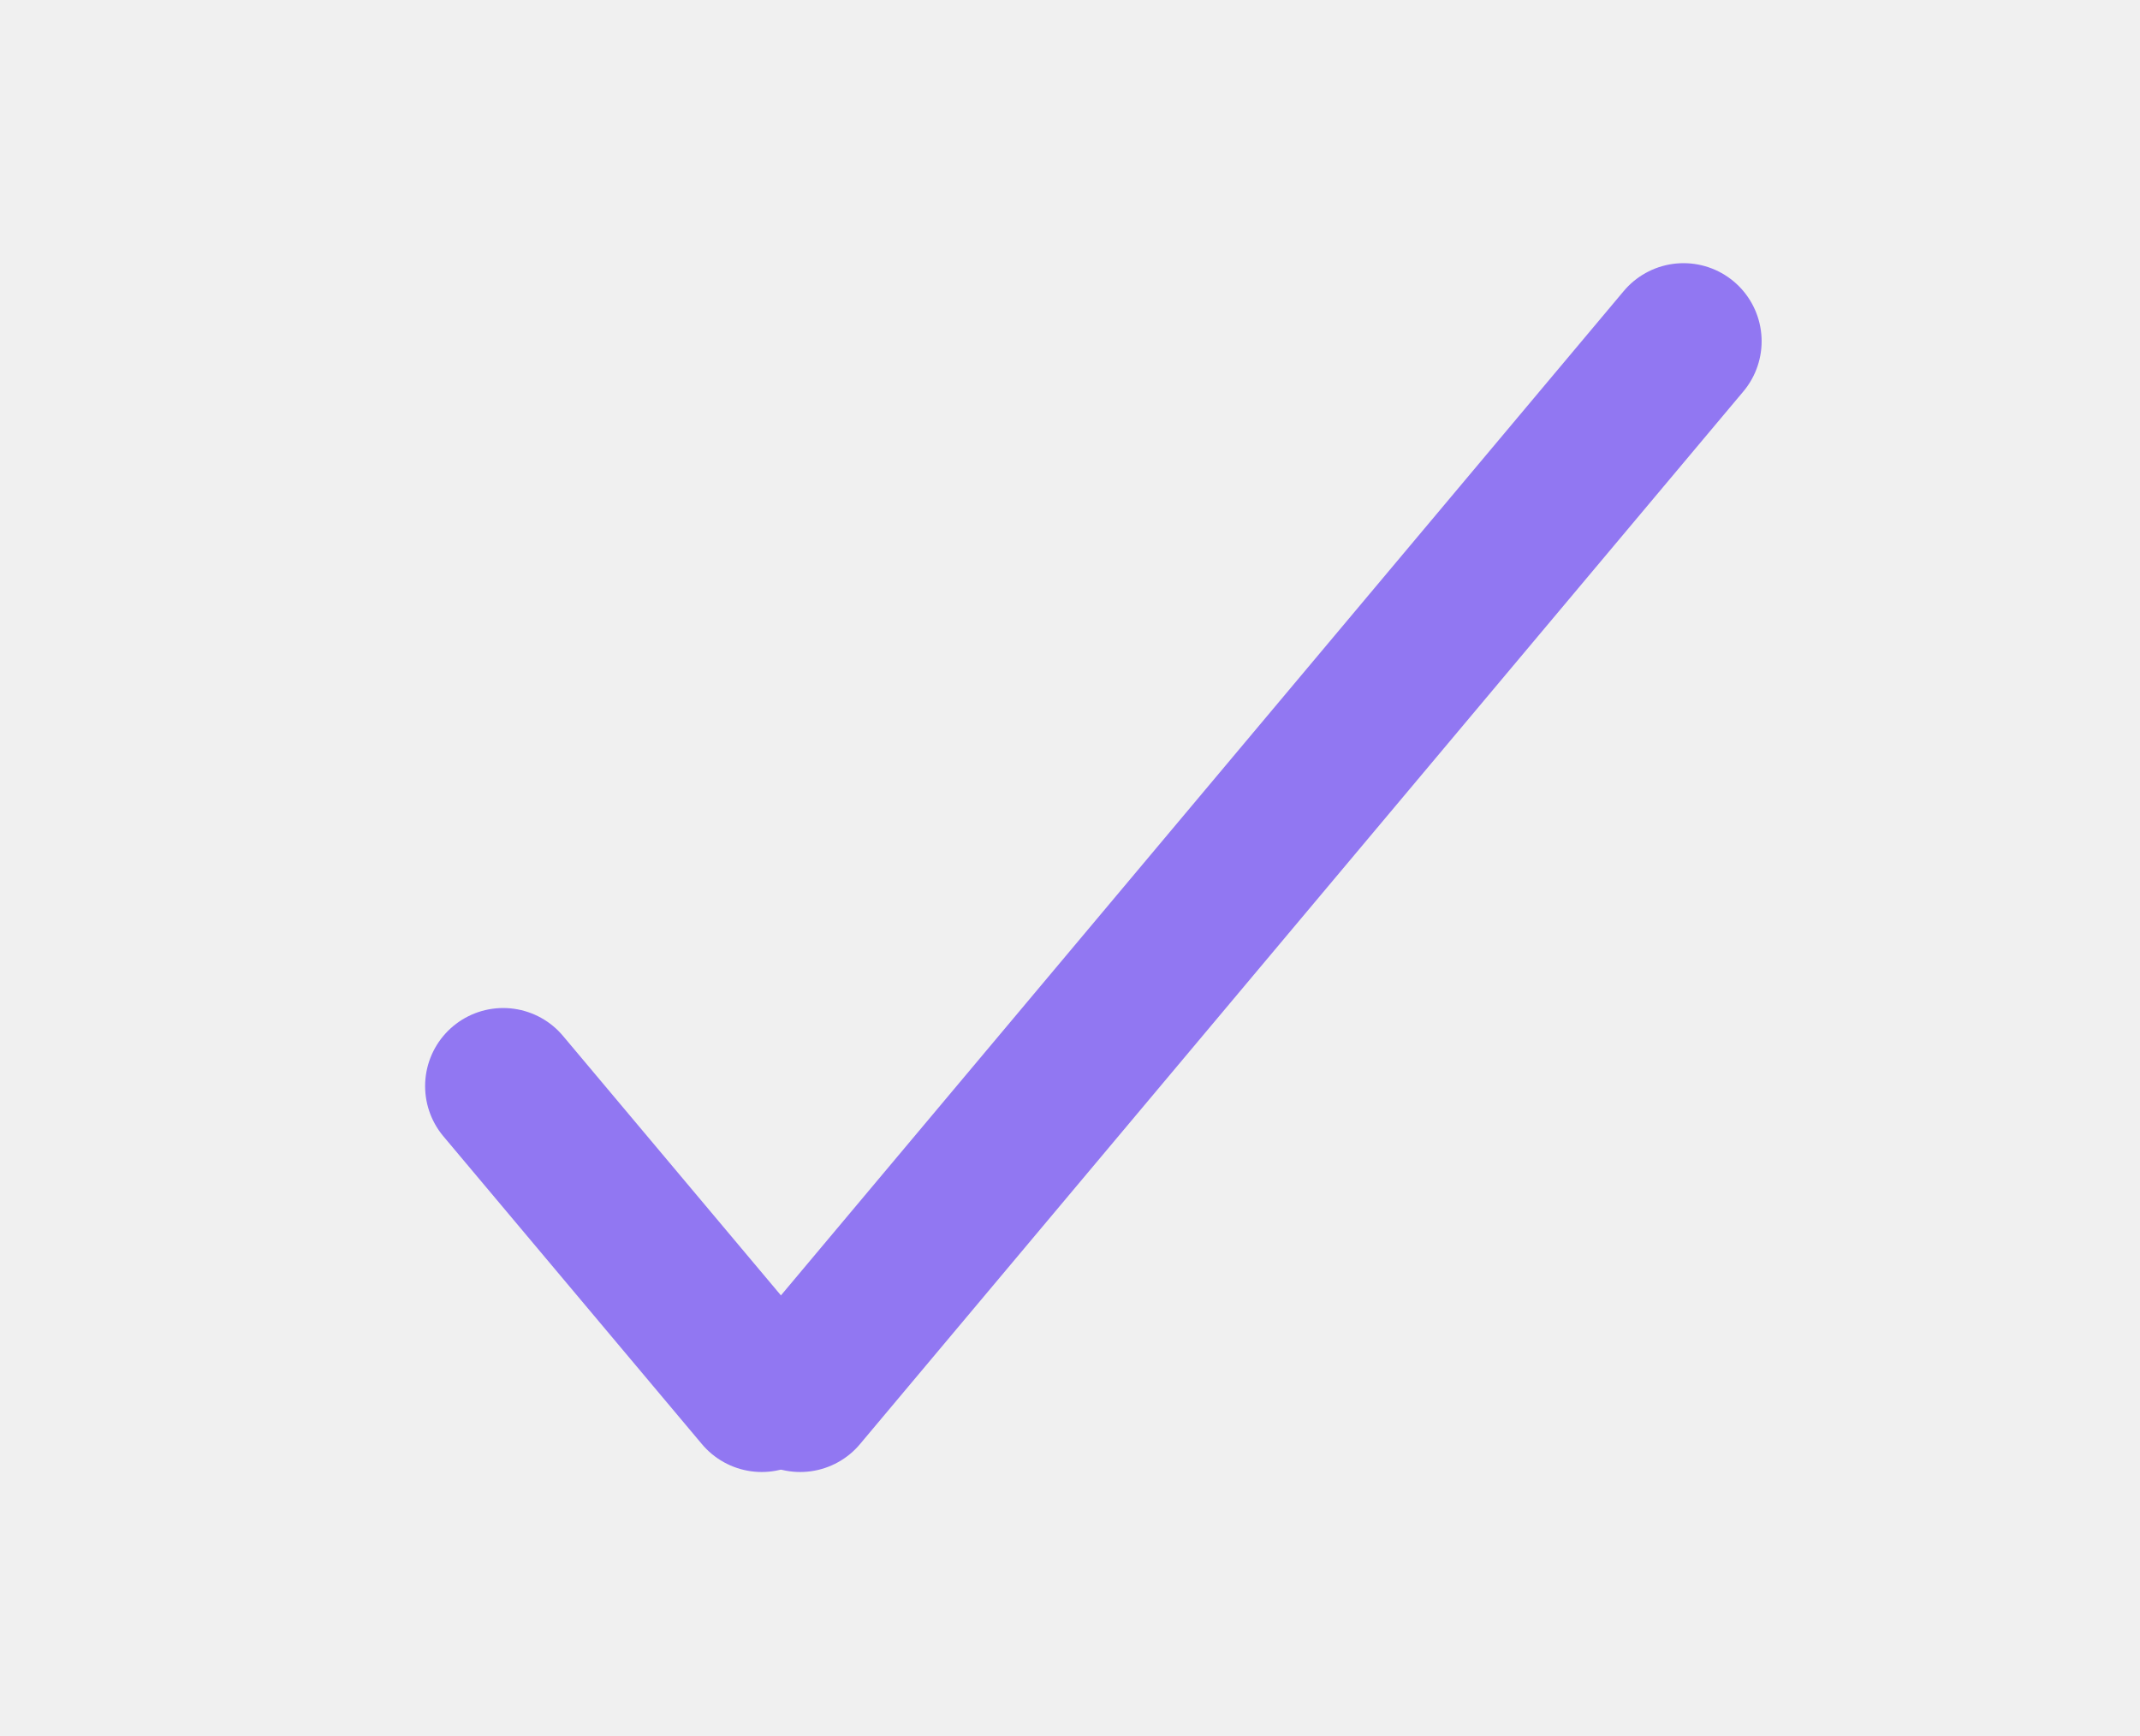
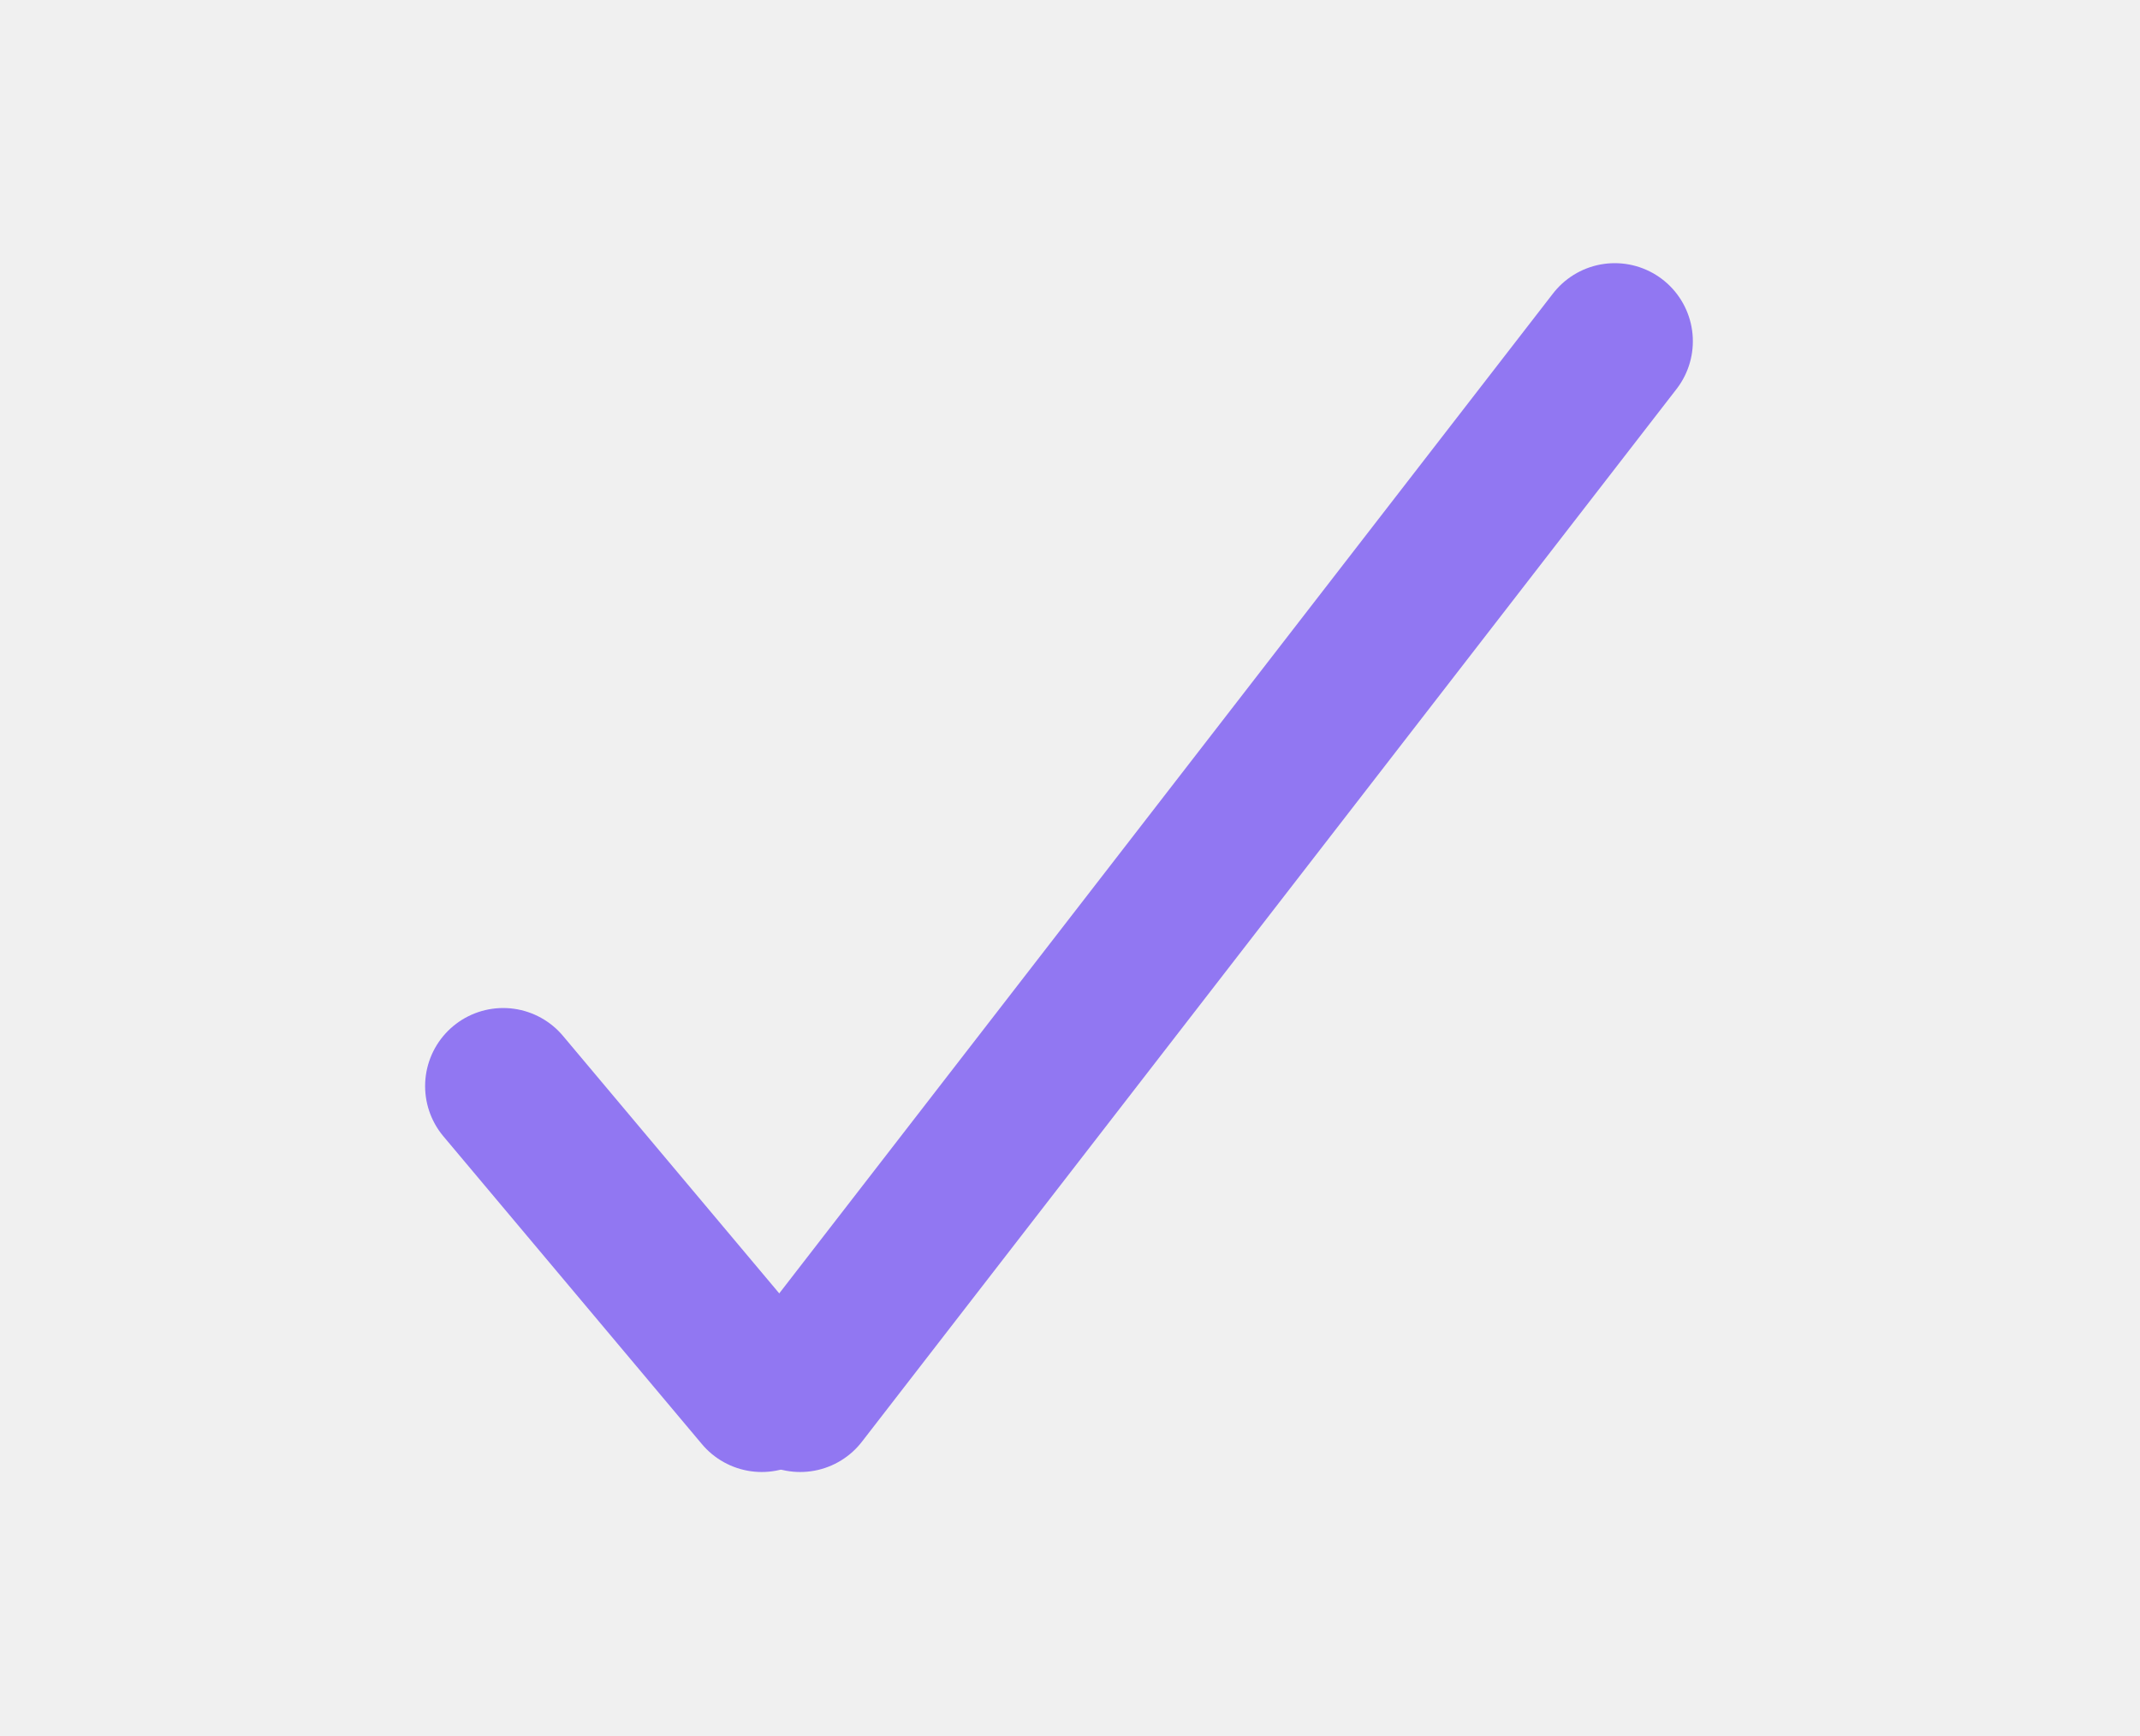
- <svg xmlns="http://www.w3.org/2000/svg" width="37" height="30" viewBox="0 0 37 30" fill="none">
+ <svg xmlns="http://www.w3.org/2000/svg" viewBox="0 0 37 30" fill="none">
  <g clip-path="url(#clip0_271_3530)">
-     <path d="M13.835 24.1L29.108 5.9" stroke="#9177f2" stroke-width="2.7" stroke-linecap="round" stroke-linejoin="round" />
-     <path d="M8.7 18.778L13.17 24.1" stroke="#9177f2" stroke-width="2.7" stroke-linecap="round" stroke-linejoin="round" />
+     <path d="M13.835 24.1L27.919 5.9" stroke="#9177F2" stroke-width="2.7" stroke-linecap="round" stroke-linejoin="round" />
+     <path d="M8.7 18.778L13.17 24.1" stroke="#9177F2" stroke-width="2.7" stroke-linecap="round" stroke-linejoin="round" />
  </g>
  <defs>
    <clipPath id="clip0_271_3530">
      <rect width="24" height="21.792" fill="white" transform="translate(6.90393 4.10422)" />
    </clipPath>
  </defs>
</svg>
